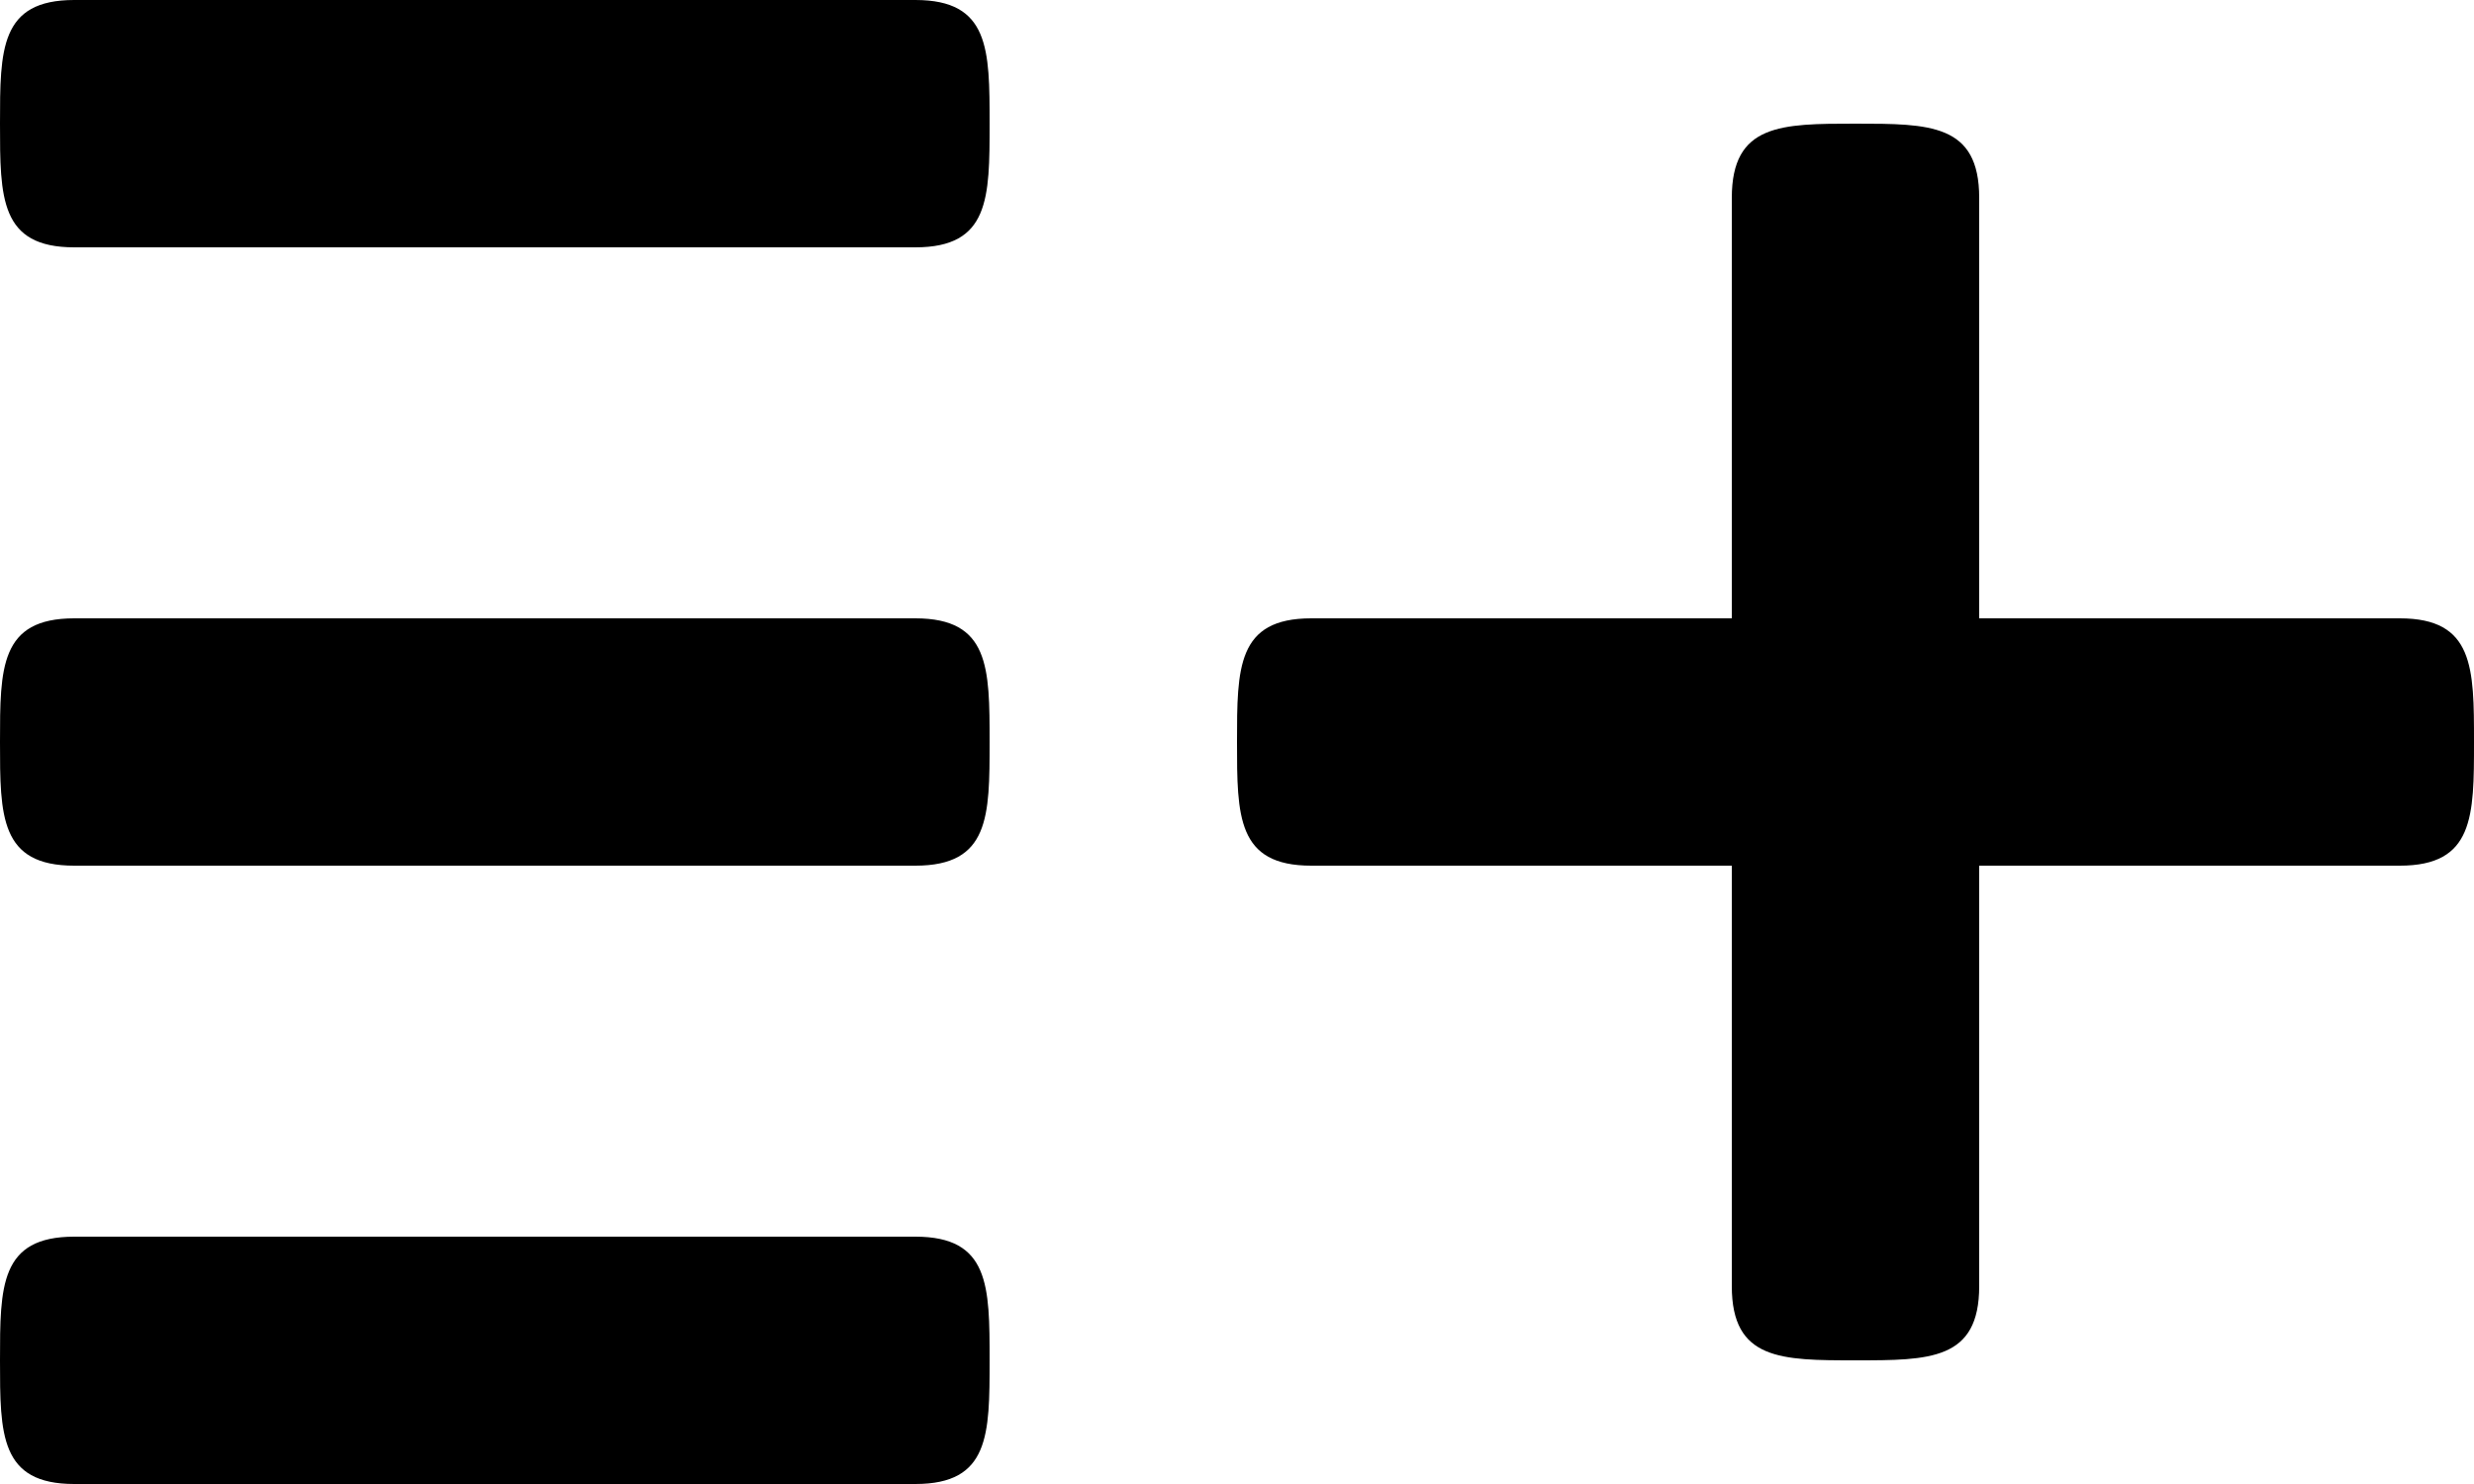
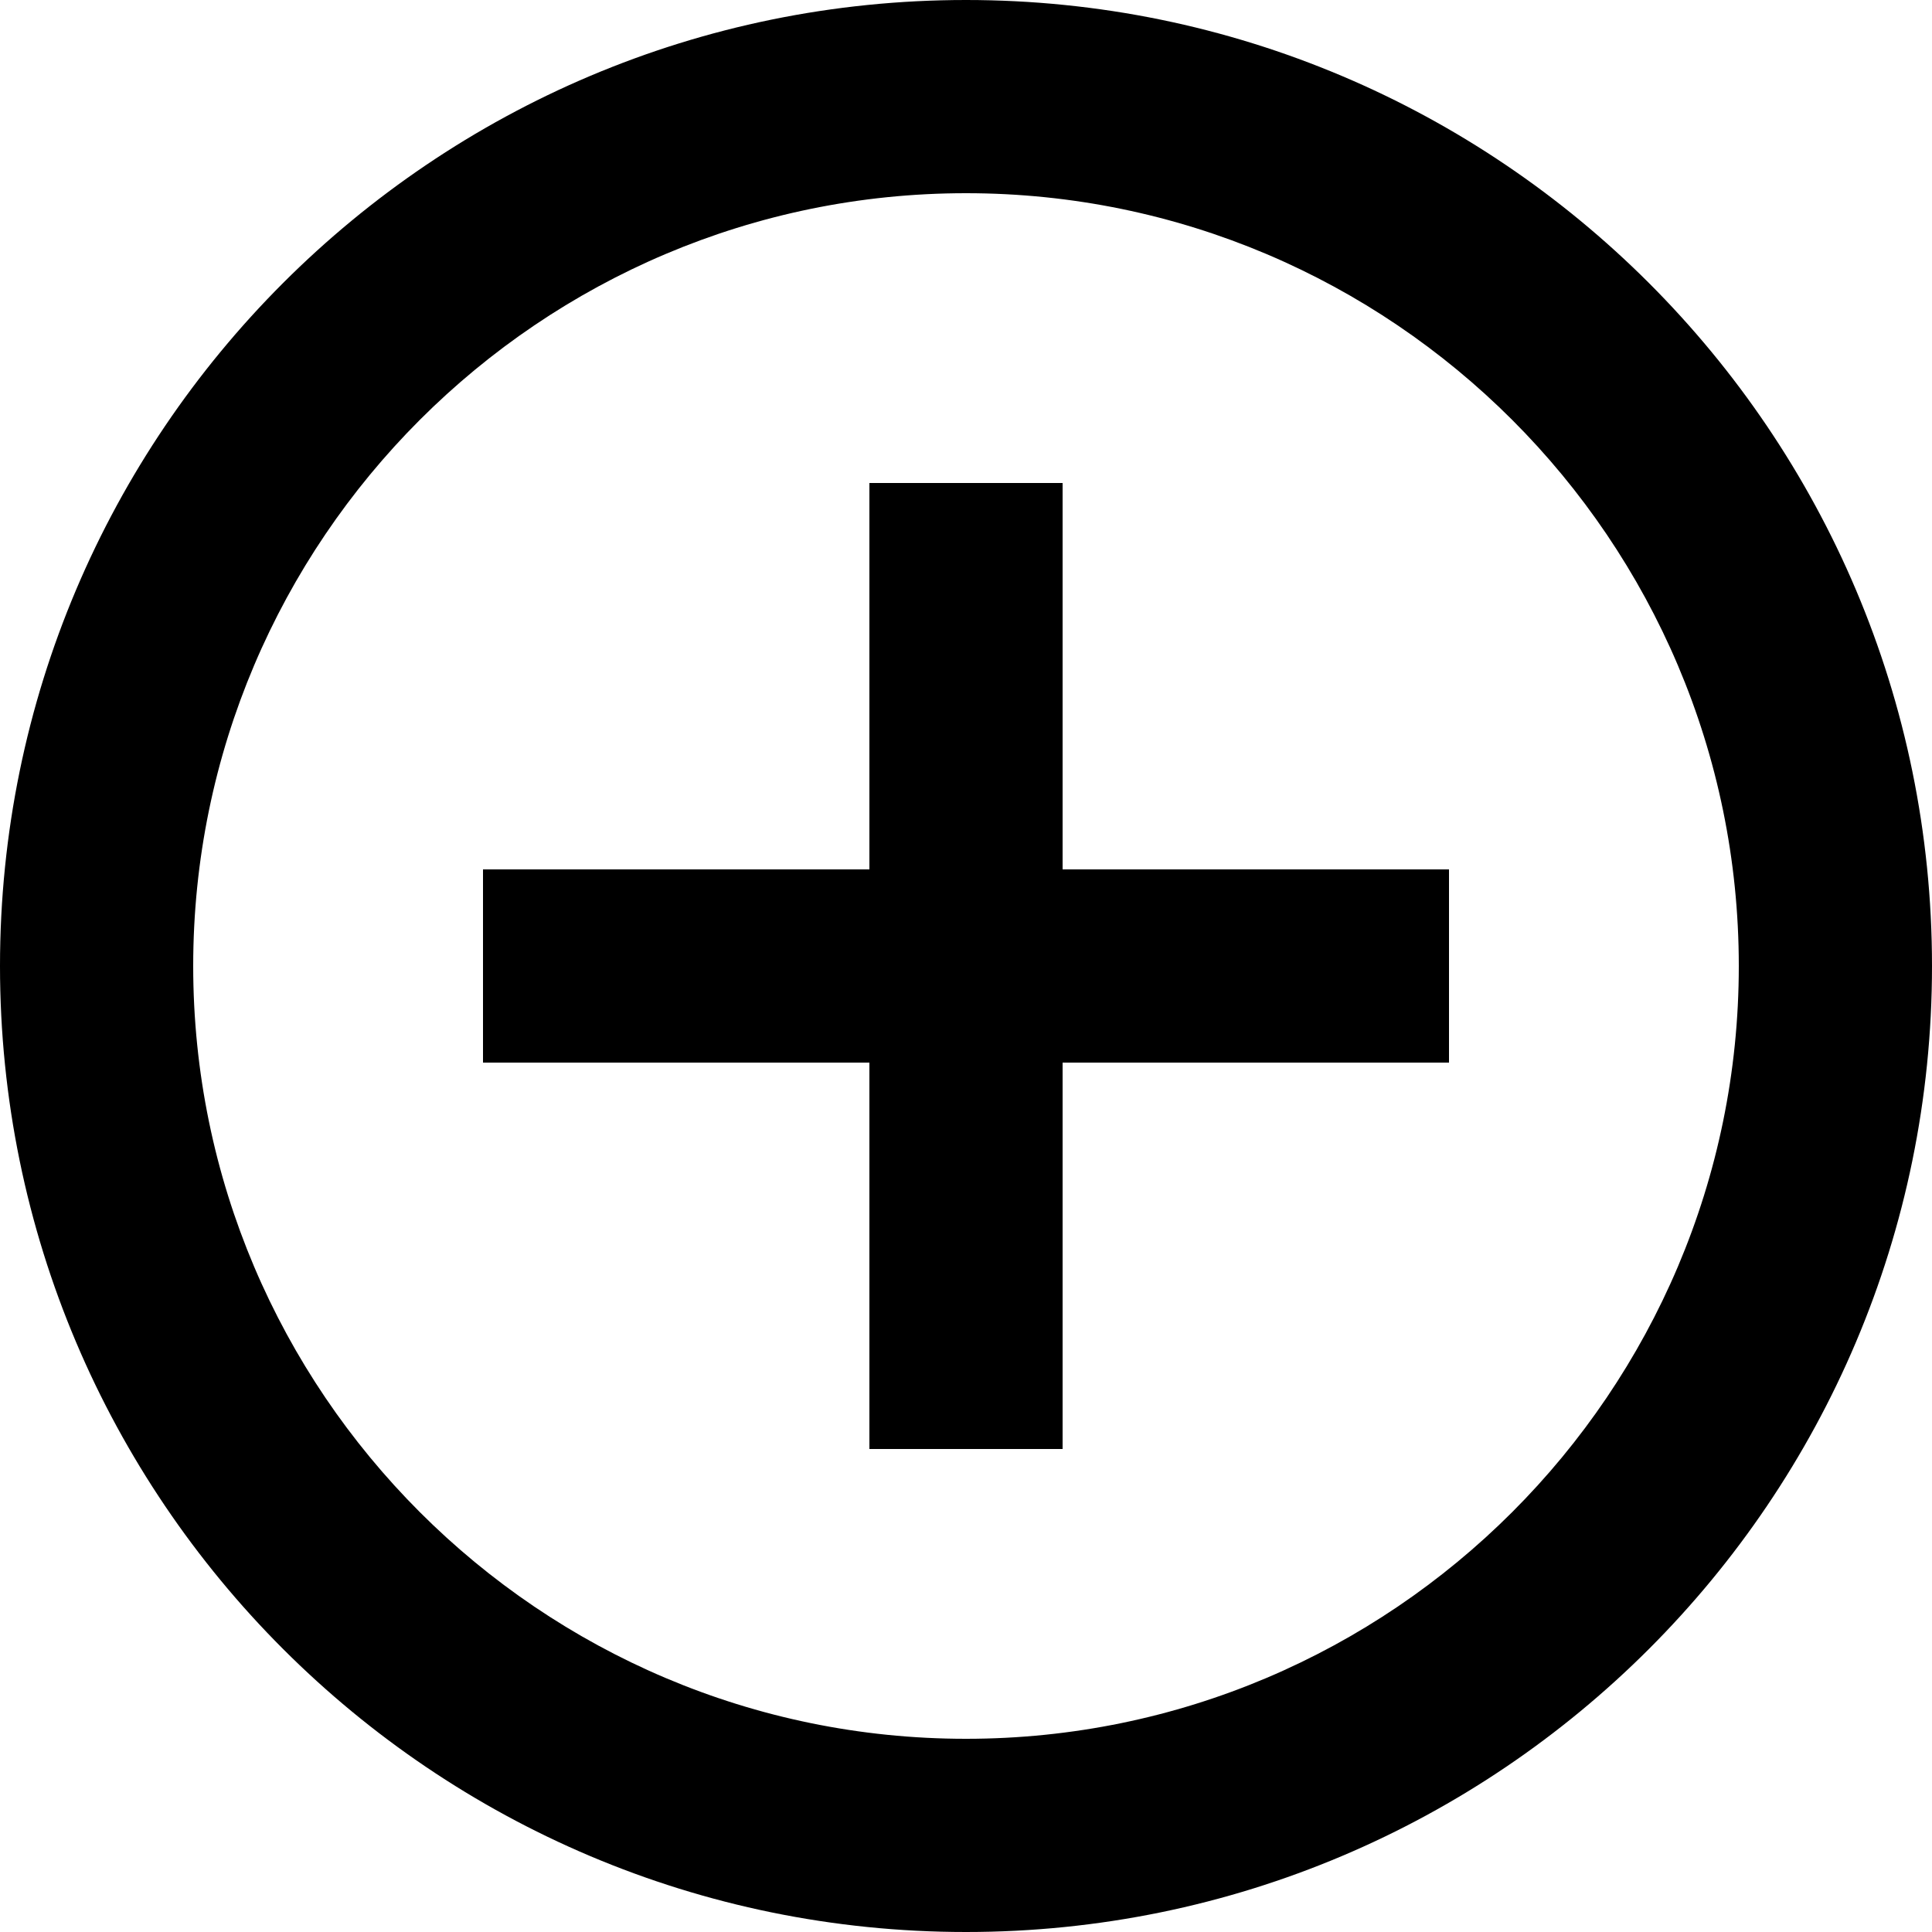
- <svg xmlns="http://www.w3.org/2000/svg" width="20" height="12" viewBox="0 0 20 12">
-   <path fill="#000000" d="M19.4,5 L16,5 L16,1.6 C16,1 15.6,1 15,1 C14.4,1 14,1 14,1.6 L14,5 L10.6,5 C10,5 10,5.4 10,6 C10,6.6 10,7 10.6,7 L14,7 L14,10.4 C14,11 14.4,11 15,11 C15.6,11 16,11 16,10.4 L16,7 L19.4,7 C20,7 20,6.6 20,6 C20,5.4 20,5 19.4,5 Z M7.4,5 L0.6,5 C0,5 0,5.4 0,6 C0,6.6 0,7 0.6,7 L7.4,7 C8,7 8,6.6 8,6 C8,5.4 8,5 7.4,5 Z M7.4,10 L0.6,10 C0,10 0,10.4 0,11 C0,11.6 0,12 0.6,12 L7.4,12 C8,12 8,11.6 8,11 C8,10.4 8,10 7.4,10 Z M7.4,0 L0.6,0 C0,0 0,0.4 0,1 C0,1.6 0,2 0.6,2 L7.4,2 C8,2 8,1.6 8,1 C8,0.4 8,0 7.4,0 Z" />
+ <svg xmlns="http://www.w3.org/2000/svg" width="20" height="20" viewBox="0 0 20 20">
+   <g fill="none" fill-rule="evenodd" transform="translate(-2 -2)">
+     <polygon points="0 0 24 0 24 24 0 24" />
+     <path fill="#000000" fill-rule="nonzero" d="M13,7 L11,7 L11,11 L7,11 L7,13 L11,13 L11,17 L13,17 L13,13 L17,13 L17,11 L13,11 L13,7 Z M12,2 C6.48,2 2,6.48 2,12 C2,17.52 6.48,22 12,22 C17.52,22 22,17.52 22,12 C22,6.48 17.52,2 12,2 Z M12,20 C7.59,20 4,16.41 4,12 C4,7.59 7.59,4 12,4 C16.41,4 20,7.59 20,12 C20,16.41 16.41,20 12,20 Z" />
+   </g>
</svg>
